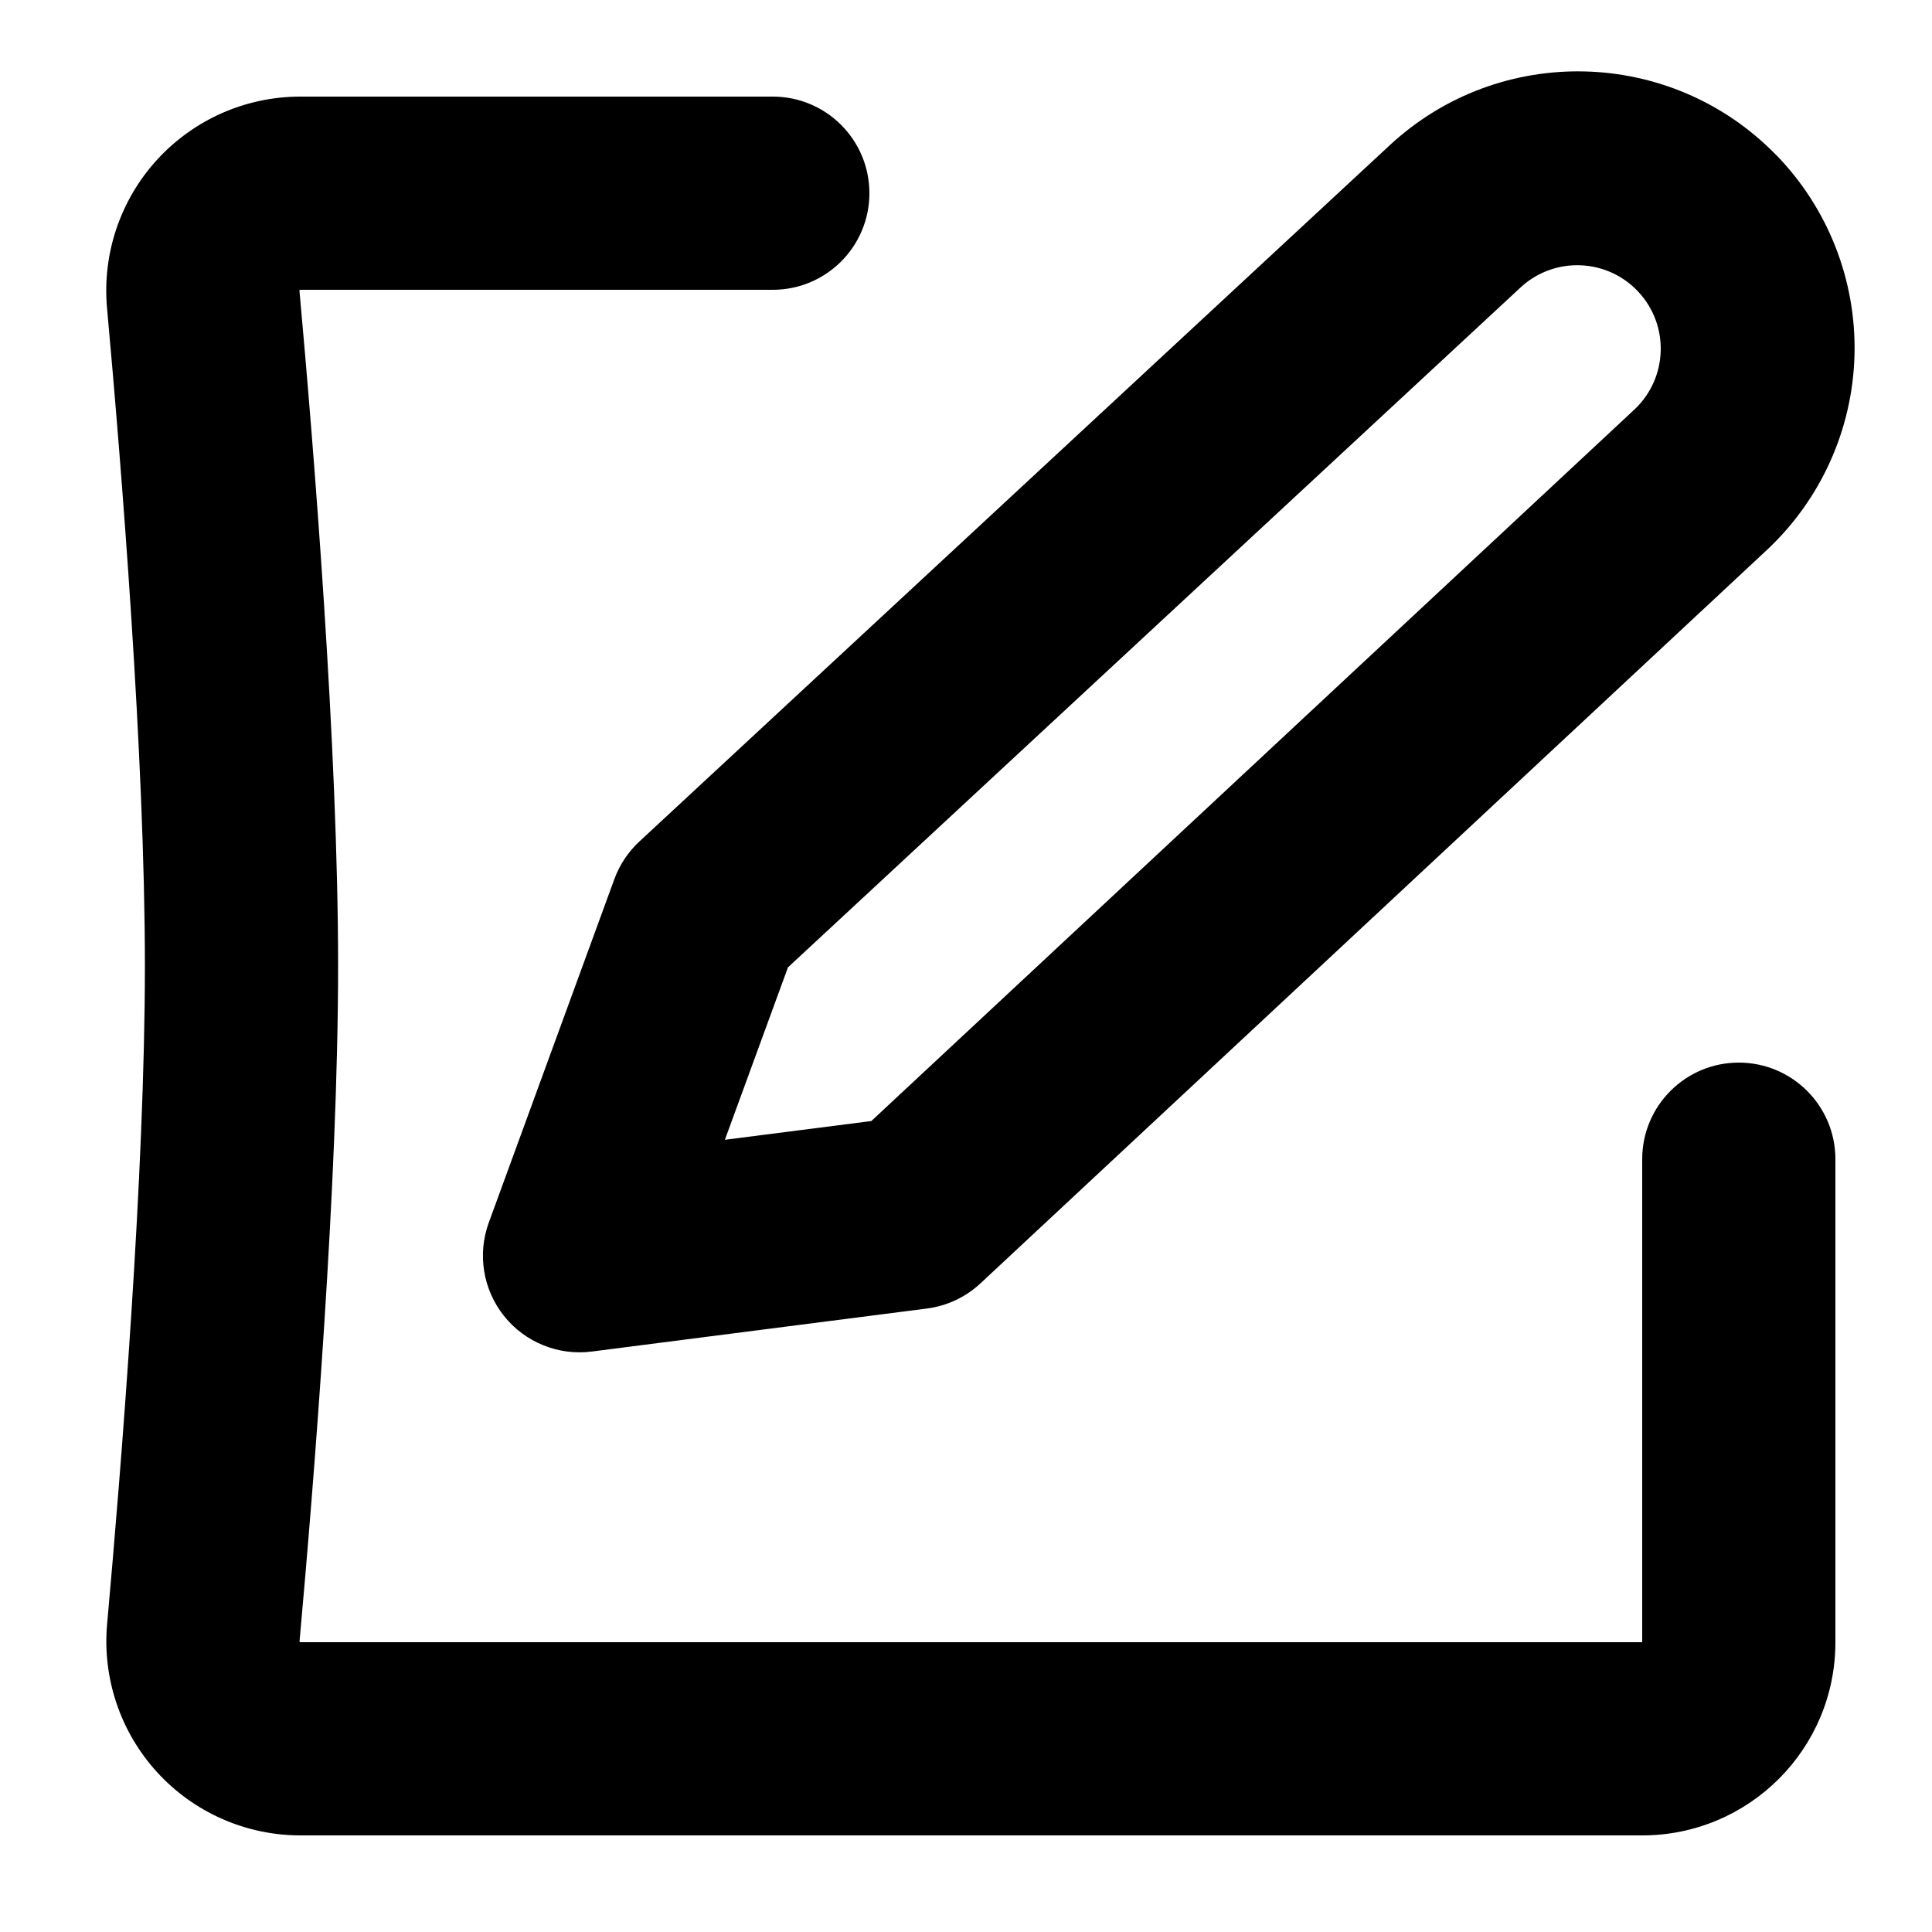
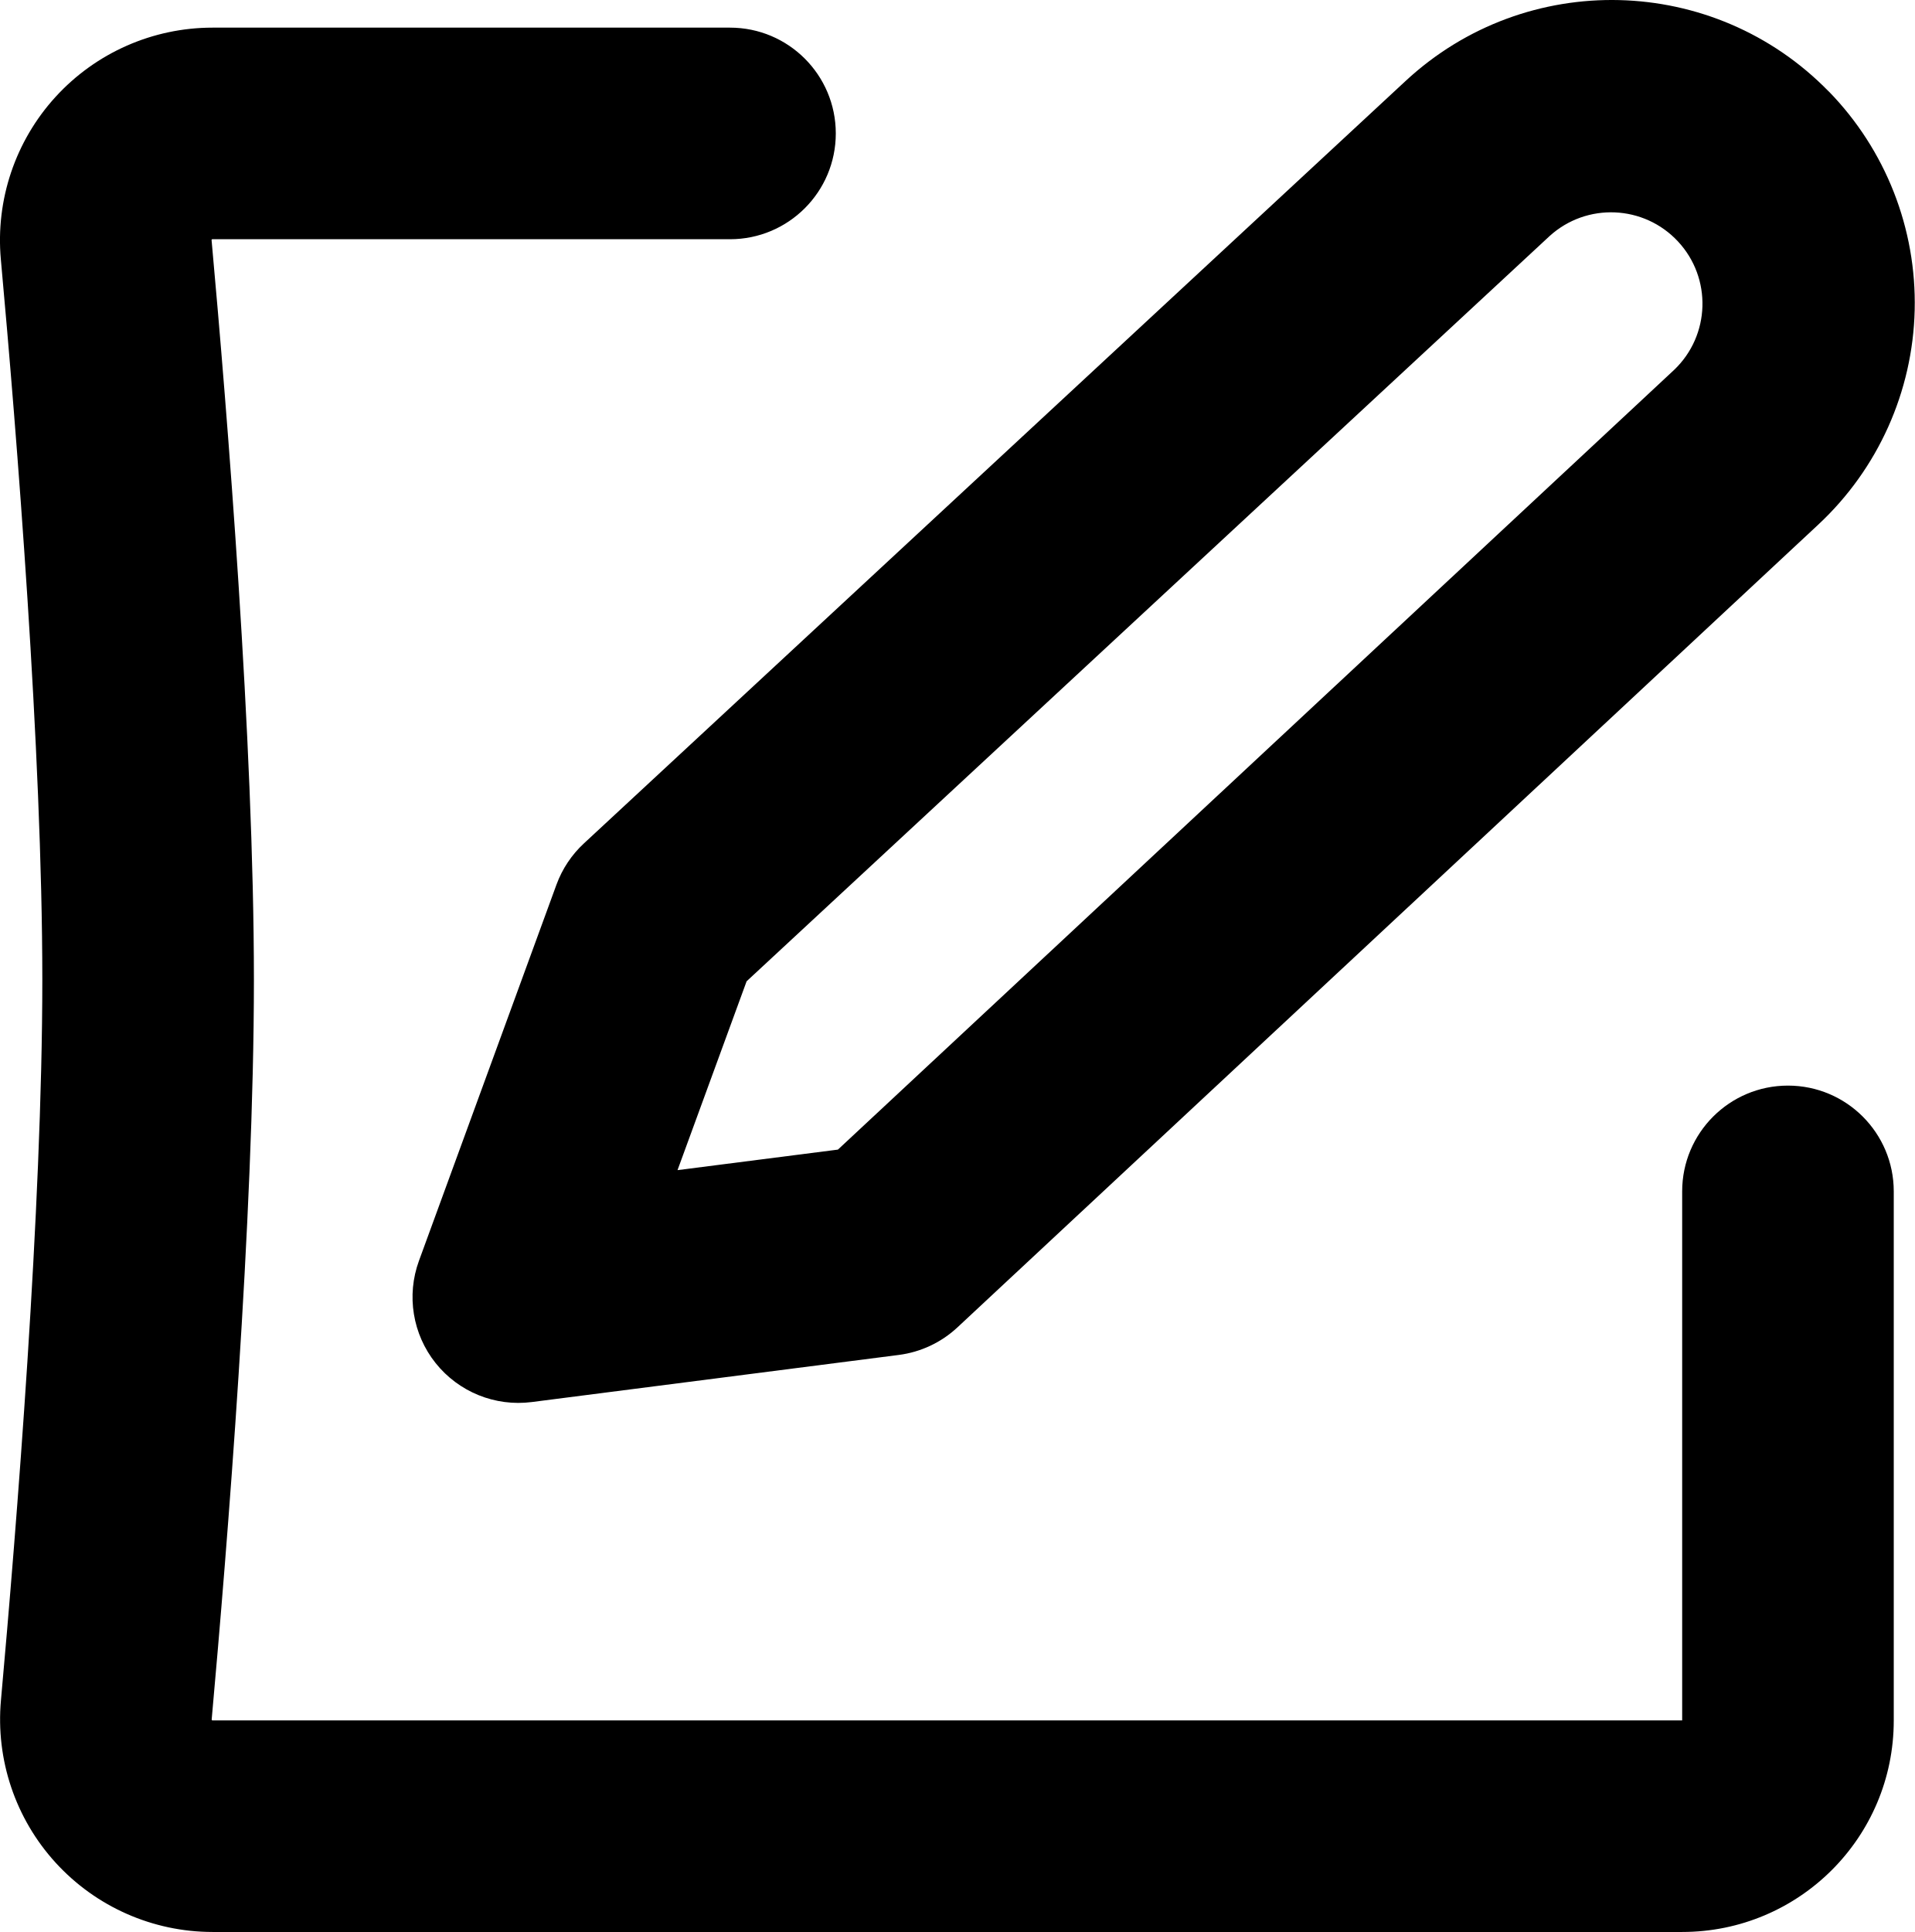
- <svg xmlns="http://www.w3.org/2000/svg" width="800px" height="800px" viewBox="0 0 20 20" fill="none">
-   <path fill="#000000" fill-rule="evenodd" d="M15.747 2.97a.864.864 0 011.177 1.265l-7.904 7.37-1.516.194.653-1.785 7.59-7.044zm2.639-1.366a2.864 2.864 0 00-4-.1L6.62 8.71a1 1 0 00-.26.39l-1.3 3.556a1 1 0 001.067 1.335l3.467-.445a1 1 0 00.555-.26l8.139-7.59a2.864 2.864 0 00.098-4.093zM3.1 3.007c0-.001 0-.003.002-.005A.013.013 0 013.106 3H8a1 1 0 100-2H3.108a2.009 2.009 0 00-2 2.19C1.256 4.814 1.5 7.848 1.5 10c0 2.153-.245 5.187-.391 6.81A2.009 2.009 0 003.108 19H17c1.103 0 2-.892 2-1.999V12a1 1 0 10-2 0v5H3.106l-.003-.002a.012.012 0 01-.002-.005v-.004c.146-1.62.399-4.735.399-6.989 0-2.254-.253-5.37-.4-6.99v-.003zM17 17c-.001 0 0 0 0 0zm0 0z" />
+ <svg xmlns="http://www.w3.org/2000/svg" width="723.951" height="730.45" viewBox="0 0 18.099 18.261" fill="none" version="1.1" id="svg4">
+   <defs id="defs8" />
+   <path fill="#000000" fill-rule="evenodd" d="m 14.647,2.231 a 0.864,0.864 0 0 1 1.177,1.265 l -7.904,7.37 -1.516,0.194 0.653,-1.785 z m 2.639,-1.366 a 2.864,2.864 0 0 0 -4,-0.1 L 5.52,7.971 a 1,1 0 0 0 -0.26,0.39 l -1.3,3.556 a 1,1 0 0 0 1.067,1.335 l 3.467,-0.445 a 1,1 0 0 0 0.555,-0.26 l 8.139,-7.59 a 2.864,2.864 0 0 0 0.098,-4.093 z M 2,2.268 c 0,-10e-4 0,-0.003 0.002,-0.005 a 0.013,0.013 0 0 1 0.004,-0.002 h 4.894 a 1,1 0 1 0 0,-2 h -4.892 A 2.009,2.009 0 0 0 0.008,2.451 c 0.148,1.624 0.392,4.658 0.392,6.81 0,2.153 -0.245,5.187 -0.391,6.81 a 2.009,2.009 0 0 0 1.999,2.19 H 15.9 c 1.103,0 2,-0.892 2,-1.999 v -5.001 a 1,1 0 1 0 -2,0 v 5 H 2.006 l -0.003,-0.002 a 0.012,0.012 0 0 1 -0.002,-0.005 v -0.004 c 0.146,-1.62 0.399,-4.735 0.399,-6.989 0,-2.254 -0.253,-5.37 -0.4,-6.99 z m 13.9,13.993 c -10e-4,0 0,0 0,0 z m 0,0 z" id="path2" />
</svg>
